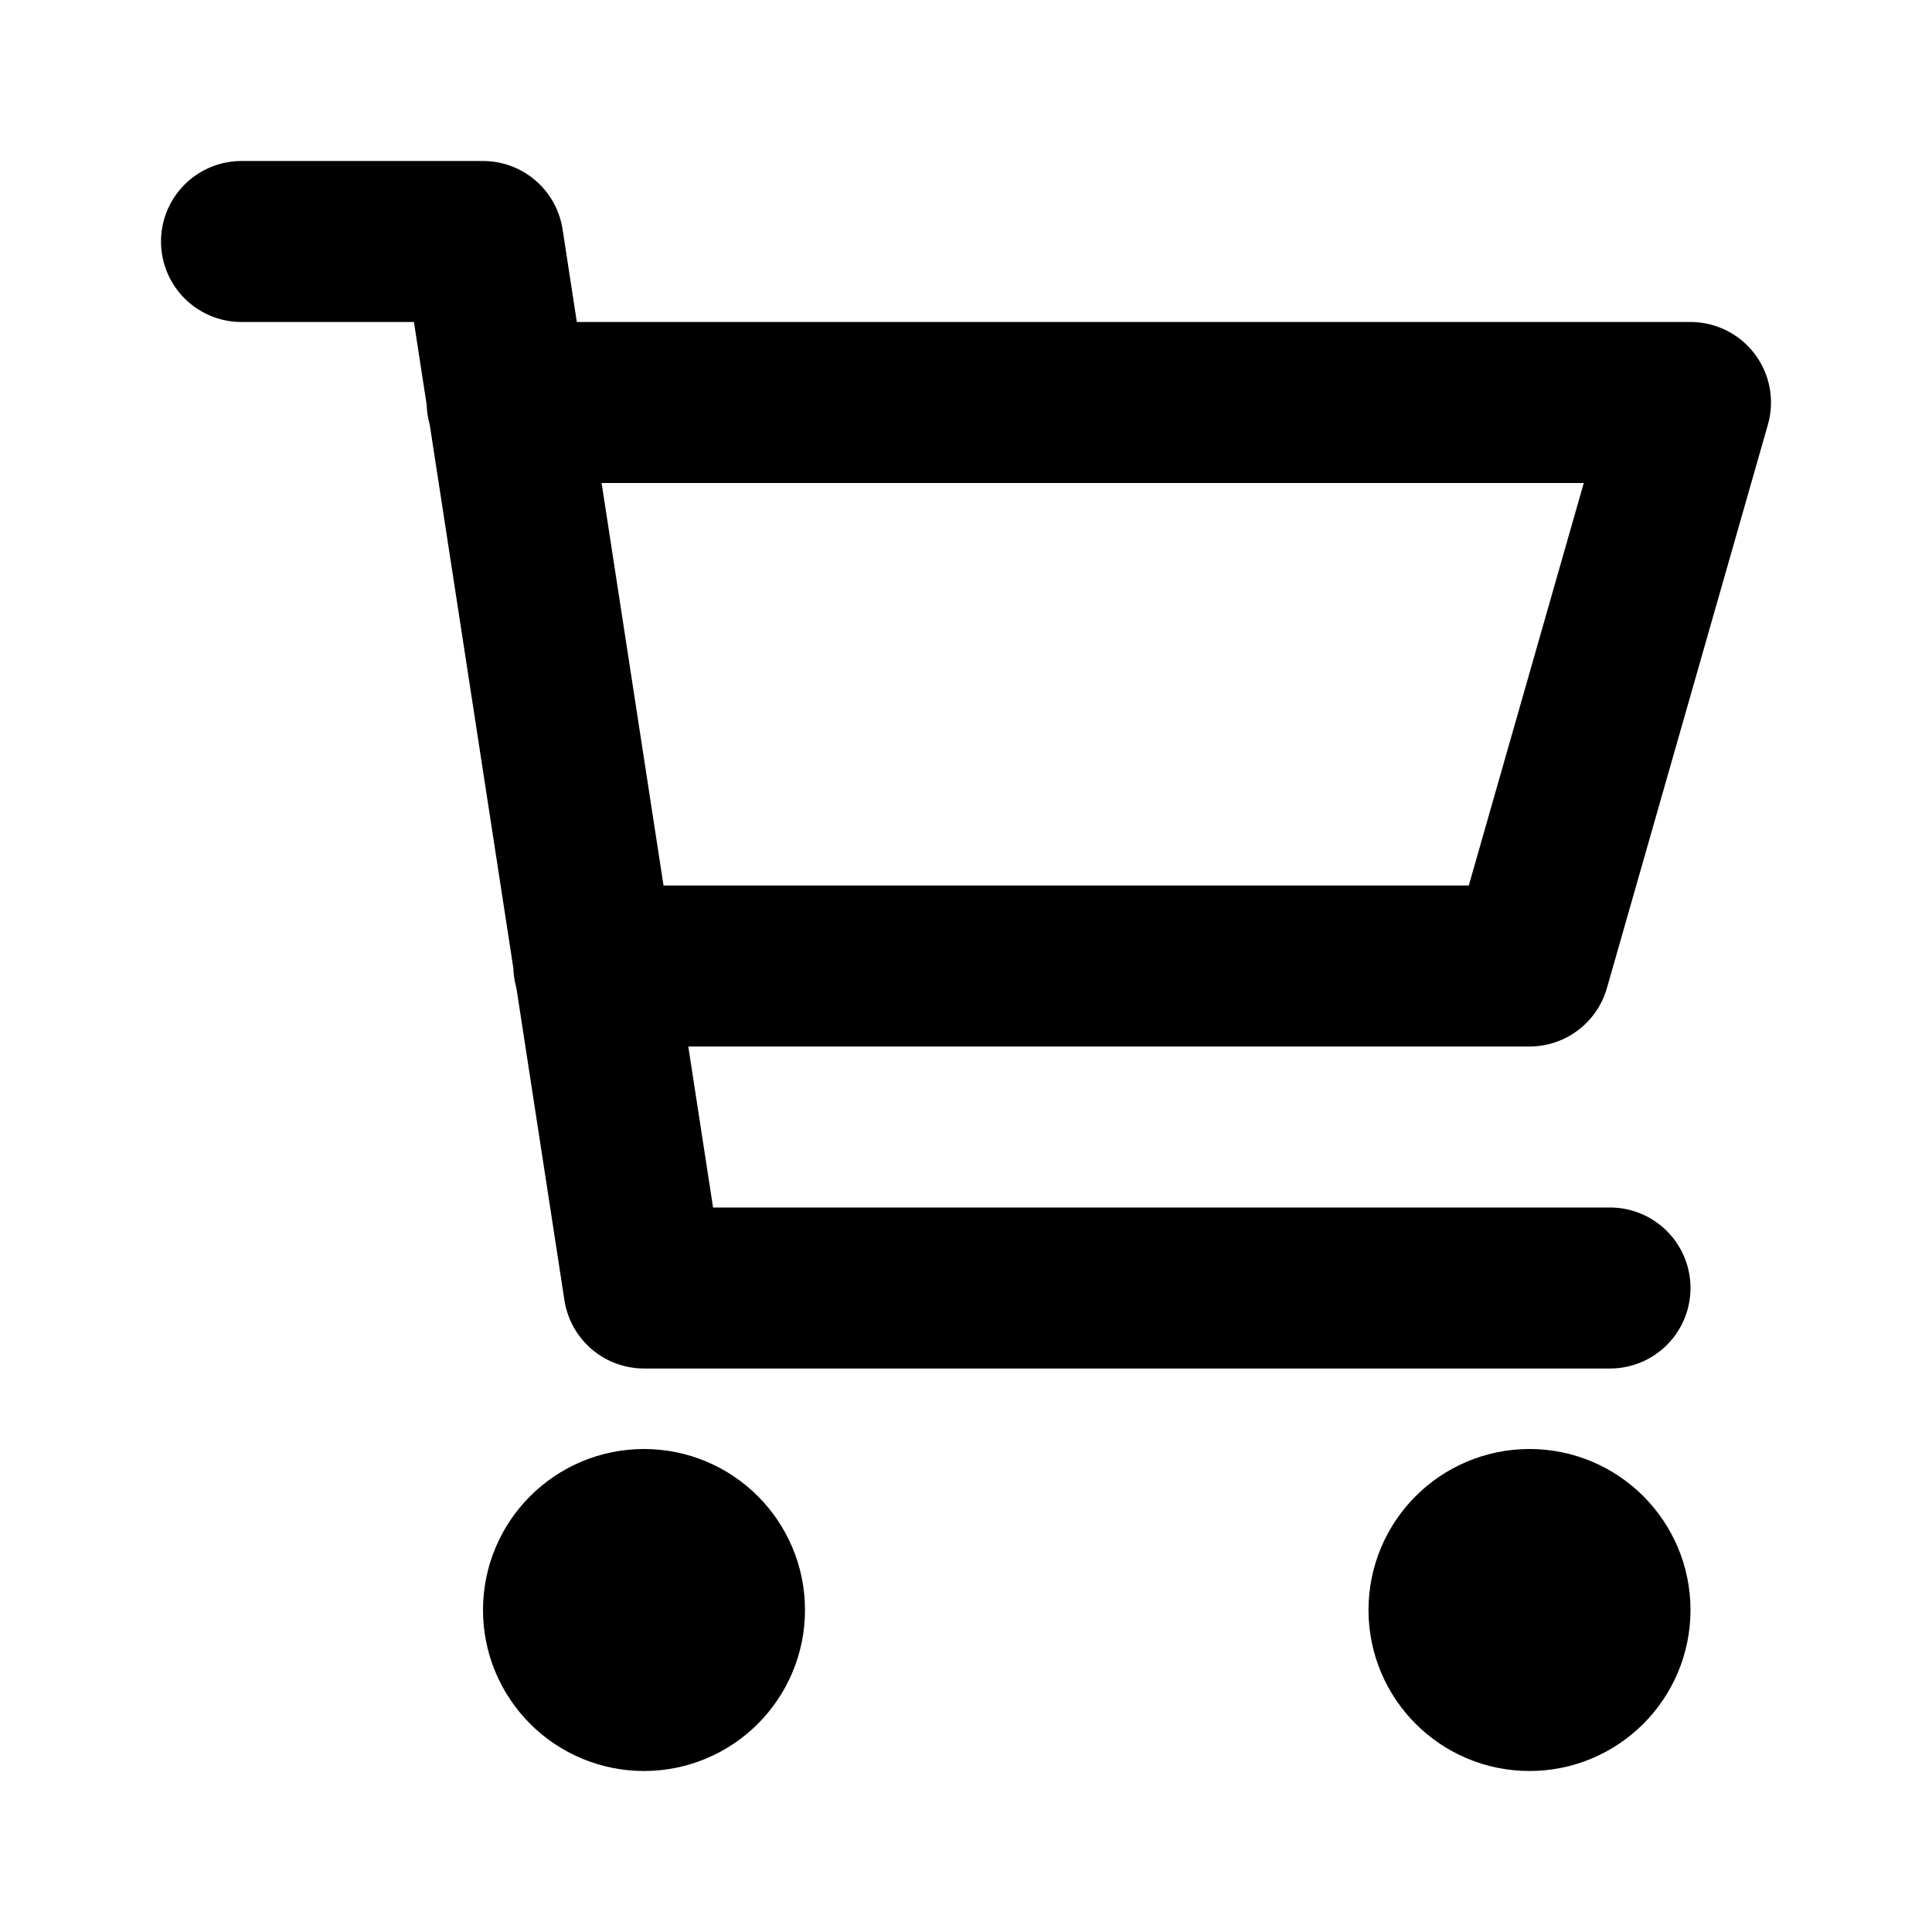
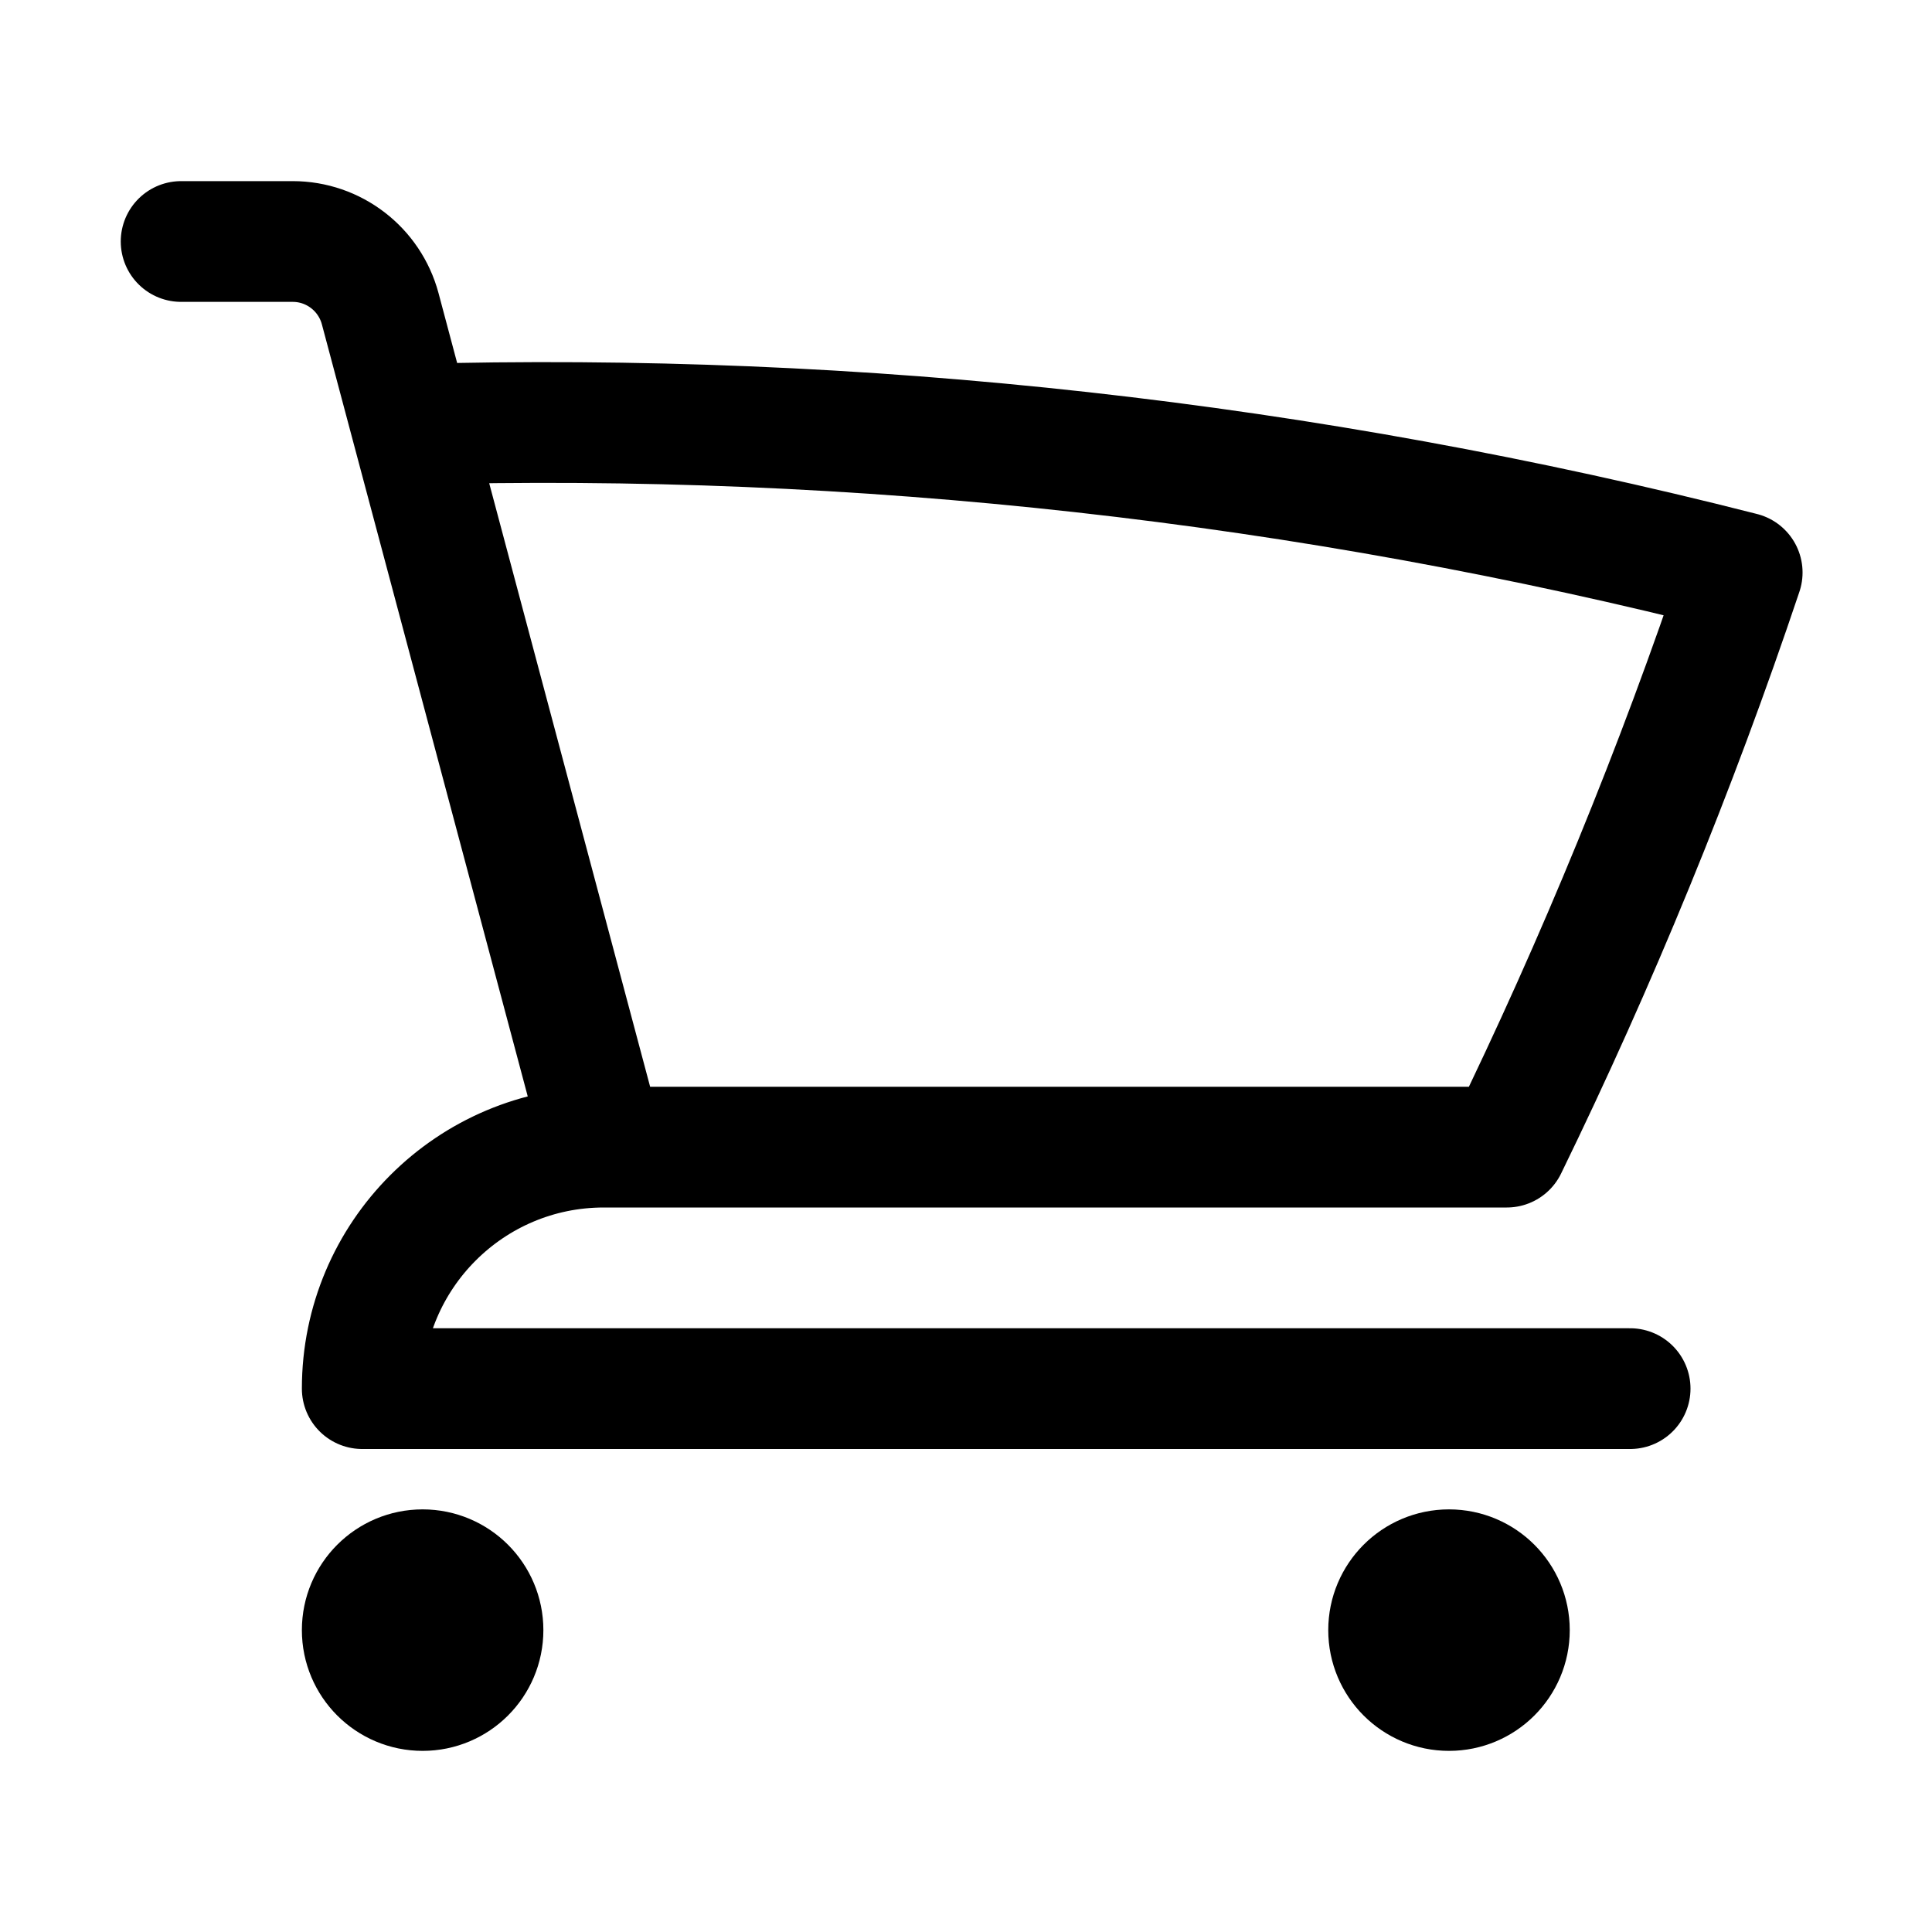
- <svg xmlns="http://www.w3.org/2000/svg" width="800px" height="800px" viewBox="0 0 24 24" fill="none">
-   <path d="M6.3 5H21L19 12H7.377M20 16H8L6 3H3M9 20C9 20.552 8.552 21 8 21C7.448 21 7 20.552 7 20C7 19.448 7.448 19 8 19C8.552 19 9 19.448 9 20ZM20 20C20 20.552 19.552 21 19 21C18.448 21 18 20.552 18 20C18 19.448 18.448 19 19 19C19.552 19 20 19.448 20 20Z" stroke="#000000" stroke-width="2" stroke-linecap="round" stroke-linejoin="round" />
+ <svg xmlns="http://www.w3.org/2000/svg" fill="none" viewBox="0 0 24 24" stroke-width="1.5" stroke="currentColor" class="size-6">
+   <path stroke-linecap="round" stroke-linejoin="round" d="M2.25 3h1.386c.51 0 .955.343 1.087.835l.383 1.437M7.5 14.25a3 3 0 0 0-3 3h15.75m-12.75-3h11.218c1.121-2.3 2.1-4.684 2.924-7.138a60.114 60.114 0 0 0-16.536-1.84M7.5 14.25 5.106 5.272M6 20.25a.75.75 0 1 1-1.5 0 .75.75 0 0 1 1.5 0Zm12.75 0a.75.75 0 1 1-1.5 0 .75.75 0 0 1 1.5 0Z" />
</svg>
